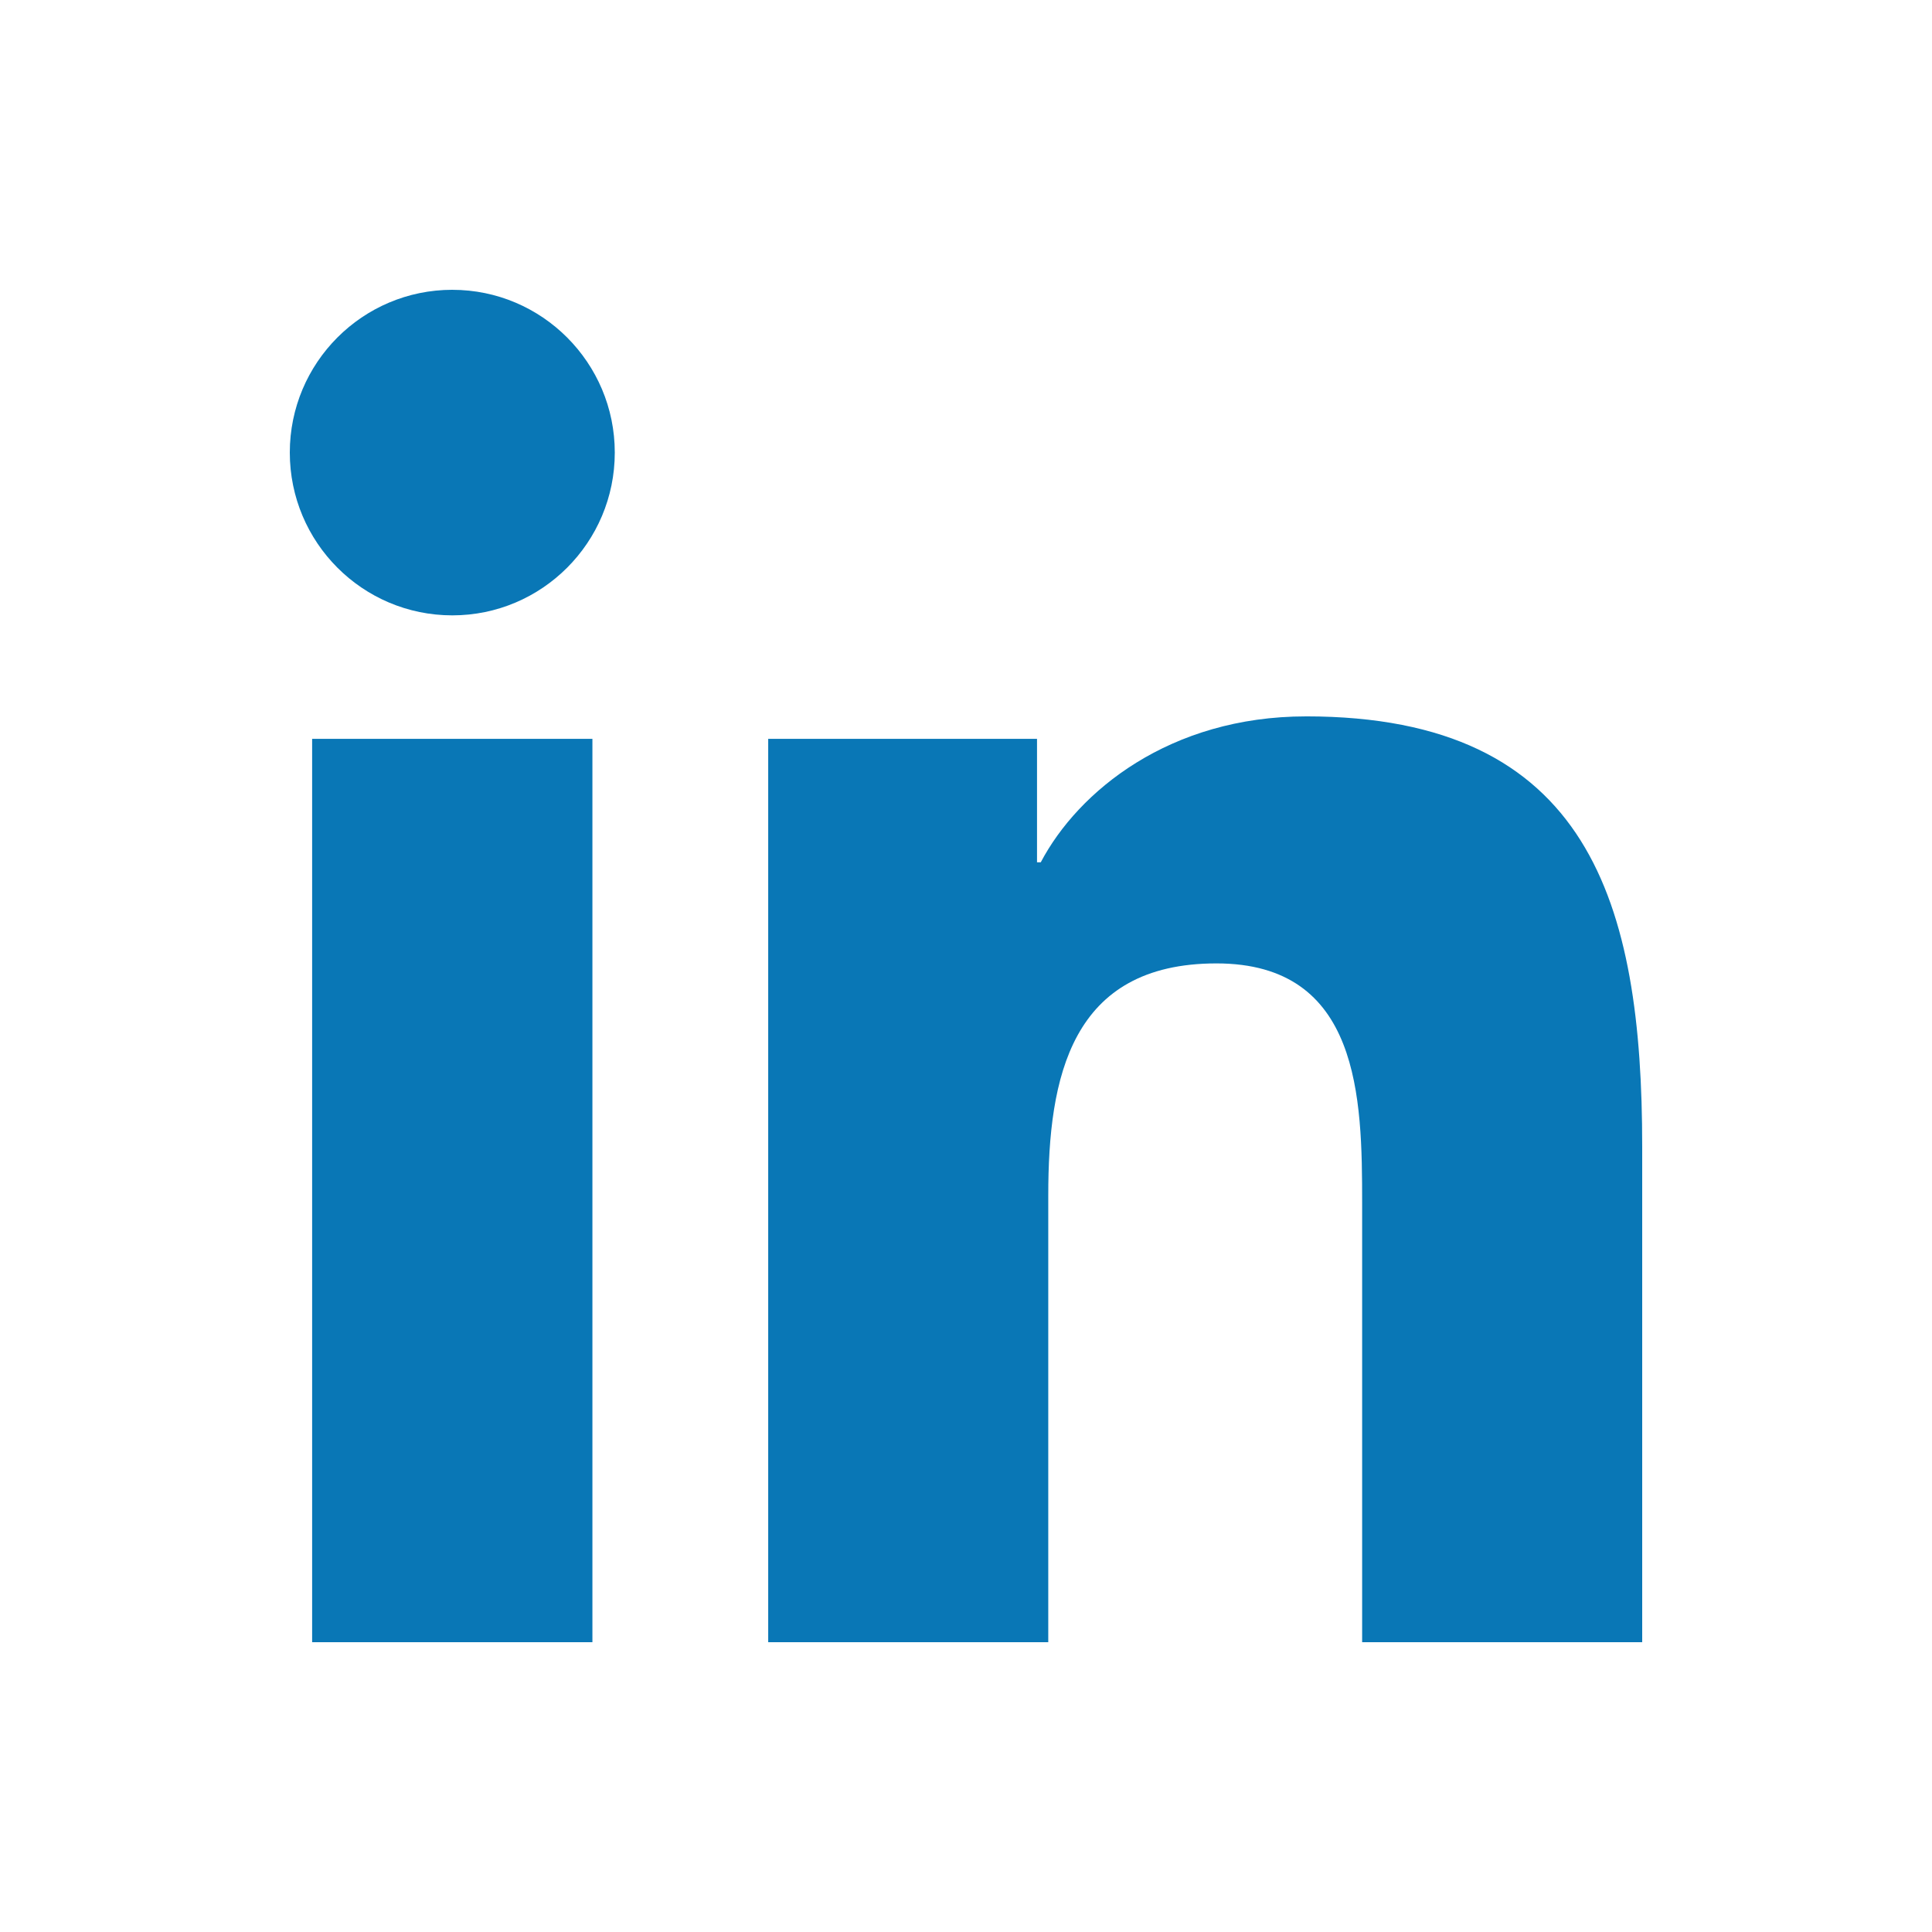
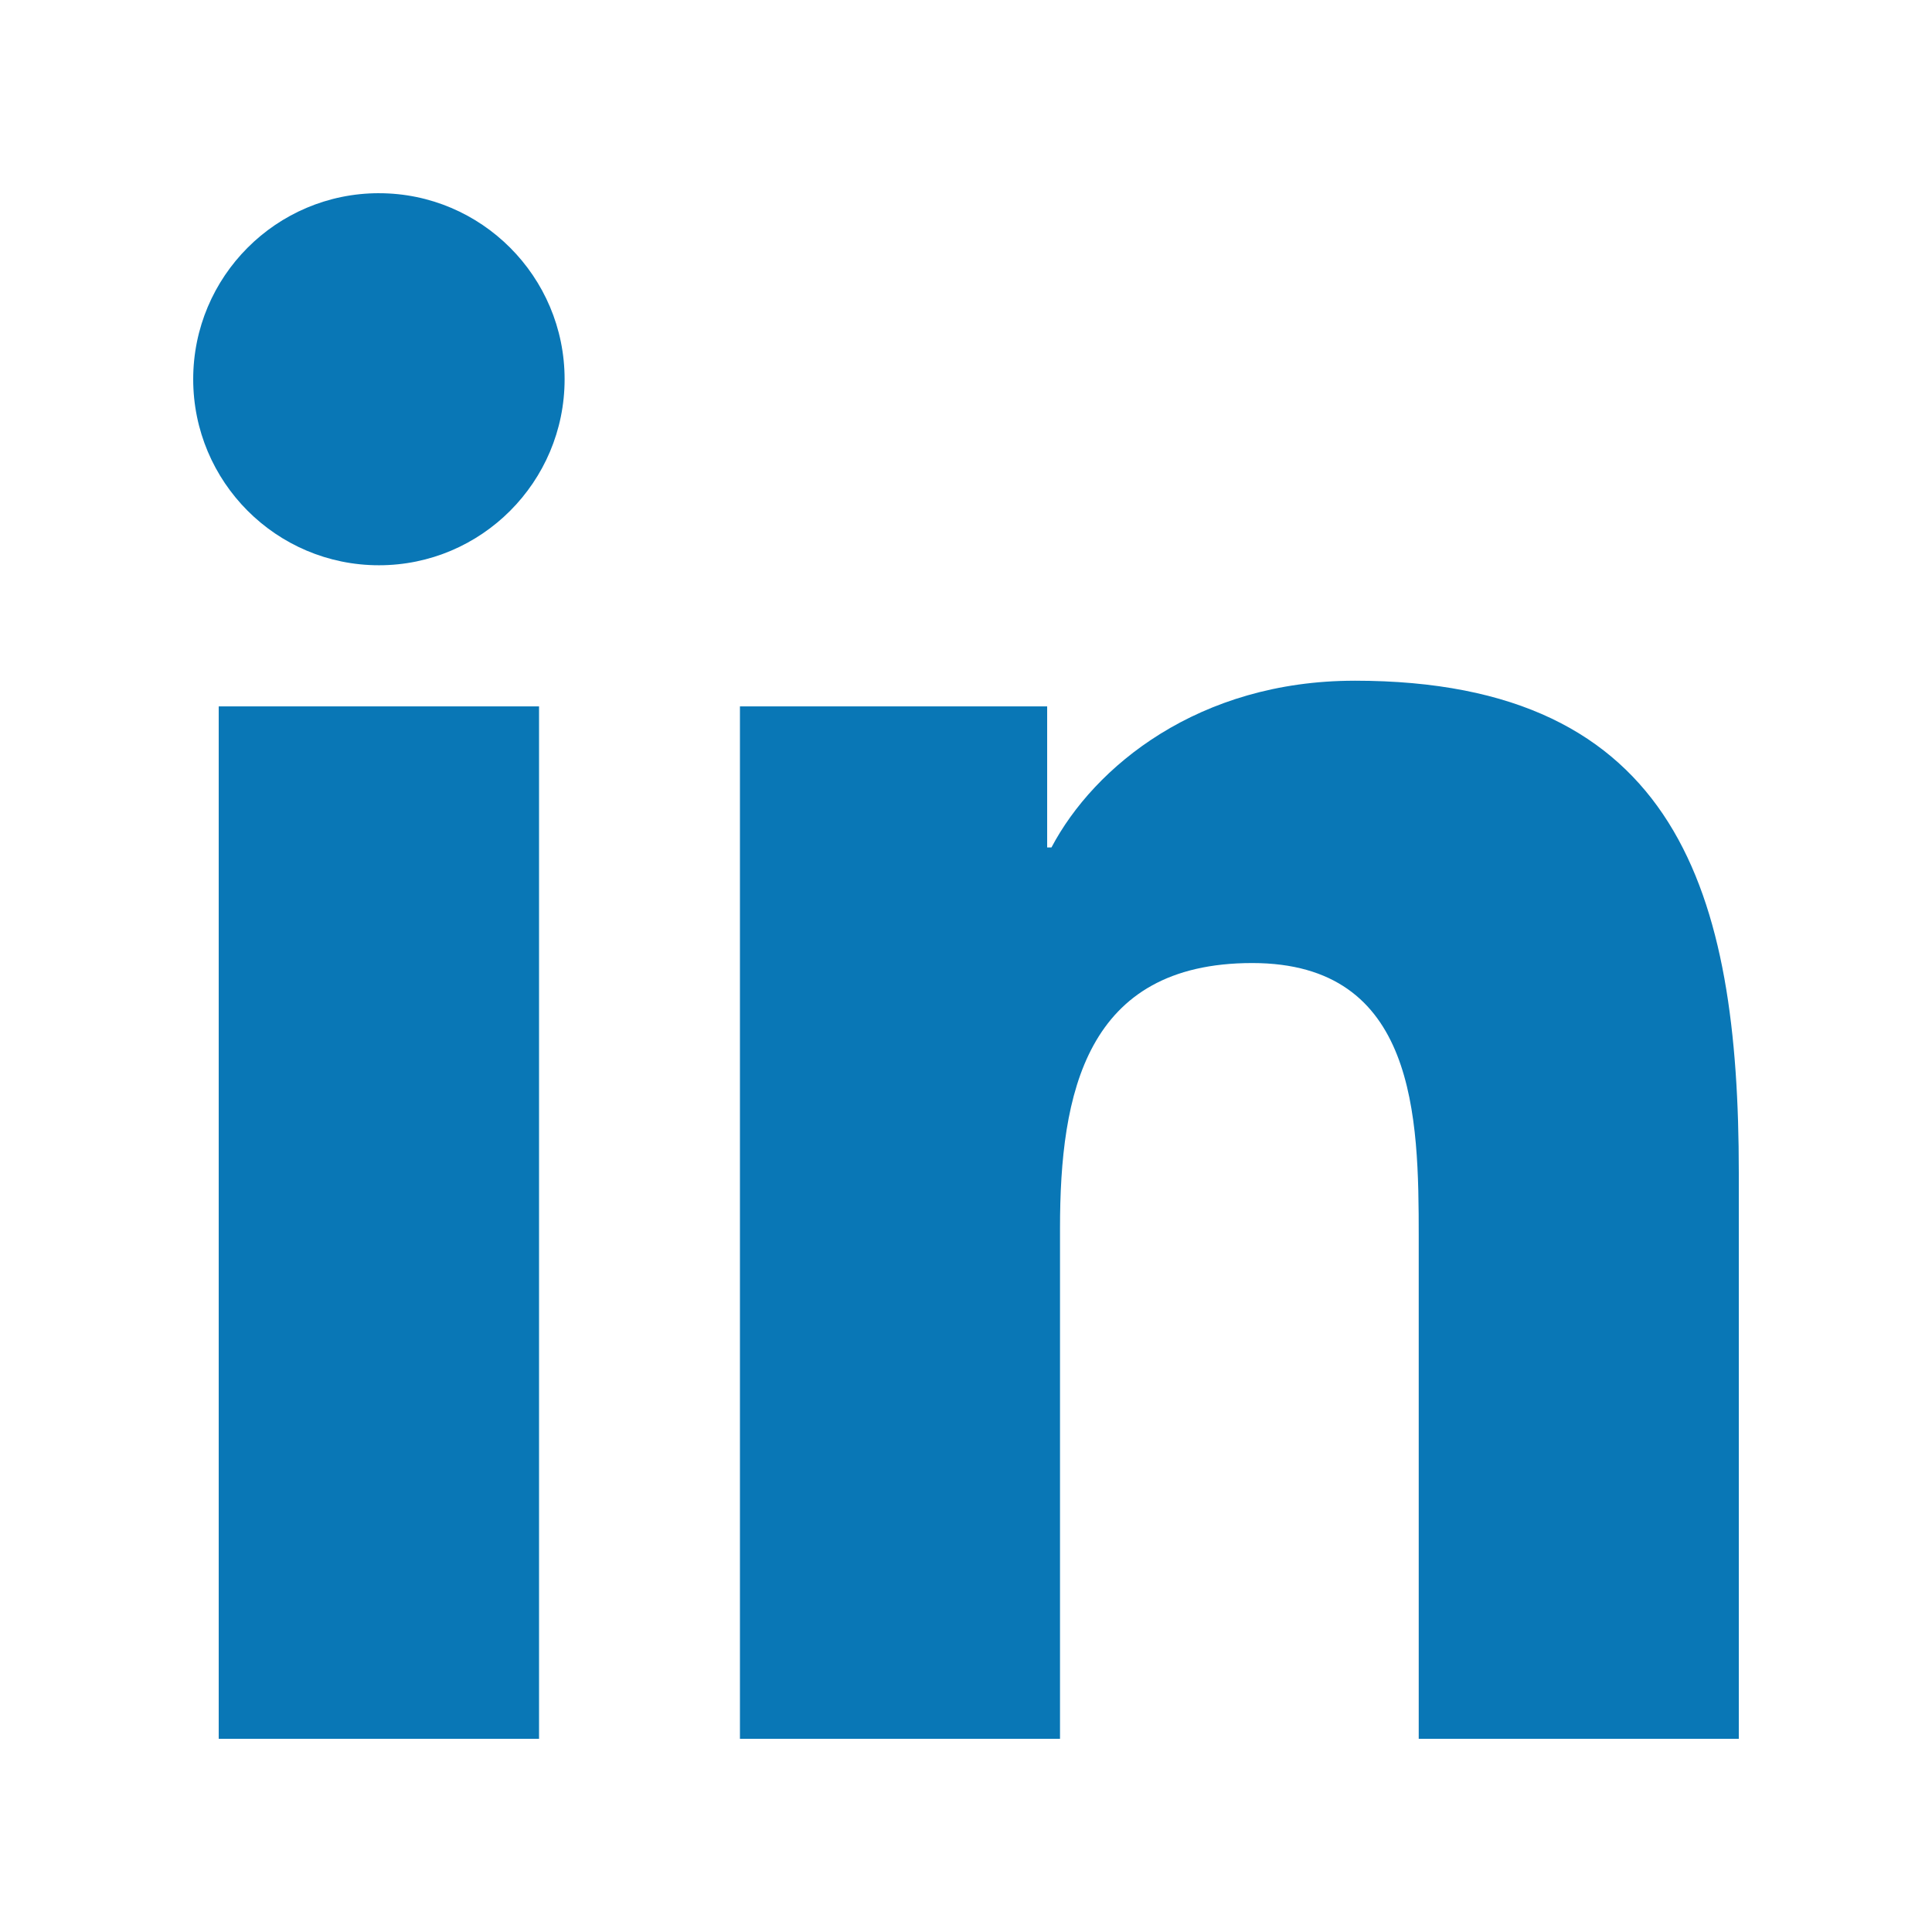
<svg xmlns="http://www.w3.org/2000/svg" width="100" height="100" viewBox="0 0 100 100" id="social-linkedin" version="1.1">
  <defs id="defs4" />
-   <rect x="0" y="0" rx="10" ry="10" width="100%" height="100%" fill="none" />
-   <path d="M23.413 15C18.763 15 15 18.777 15 23.424c0 4.652 3.764 8.427 8.413 8.427 4.638 0 8.408-3.774 8.408-8.426 0-4.647-3.77-8.424-8.407-8.424zm44.185 22.08c-7.057 0-11.79 3.876-13.728 7.552h-.194v-6.39H39.762V85h14.496V61.87c0-6.098 1.158-12.004 8.706-12.004 7.44 0 7.54 6.973 7.54 12.395V85H85V59.352c0-12.588-2.71-22.273-17.402-22.273zm-51.442 1.163V85h14.507V38.243H16.156z" fill="#0977b6" />
+   <path d="M 19.615,10 C 14.301,10 10,14.317 10,19.627 10,24.944 14.302,29.258 19.615,29.258 24.915,29.258 29.224,24.945 29.224,19.629 29.224,14.318 24.915,10.001 19.616,10.001 Z M 70.112,35.234 C 62.047,35.234 56.638,39.664 54.423,43.865 L 54.201,43.865 54.201,36.562 38.299,36.562 38.299,90 54.866,90 54.866,63.566 C 54.866,56.597 56.19,49.847 64.816,49.847 73.319,49.847 73.433,57.816 73.433,64.013 L 73.433,90 90,90 90,60.688 C 90,46.302 86.903,35.233 70.112,35.233 Z M 11.321,36.563 11.321,90 27.901,90 27.901,36.563 11.321,36.563 Z" id="path7" style="fill:#0977b6" />
</svg>
